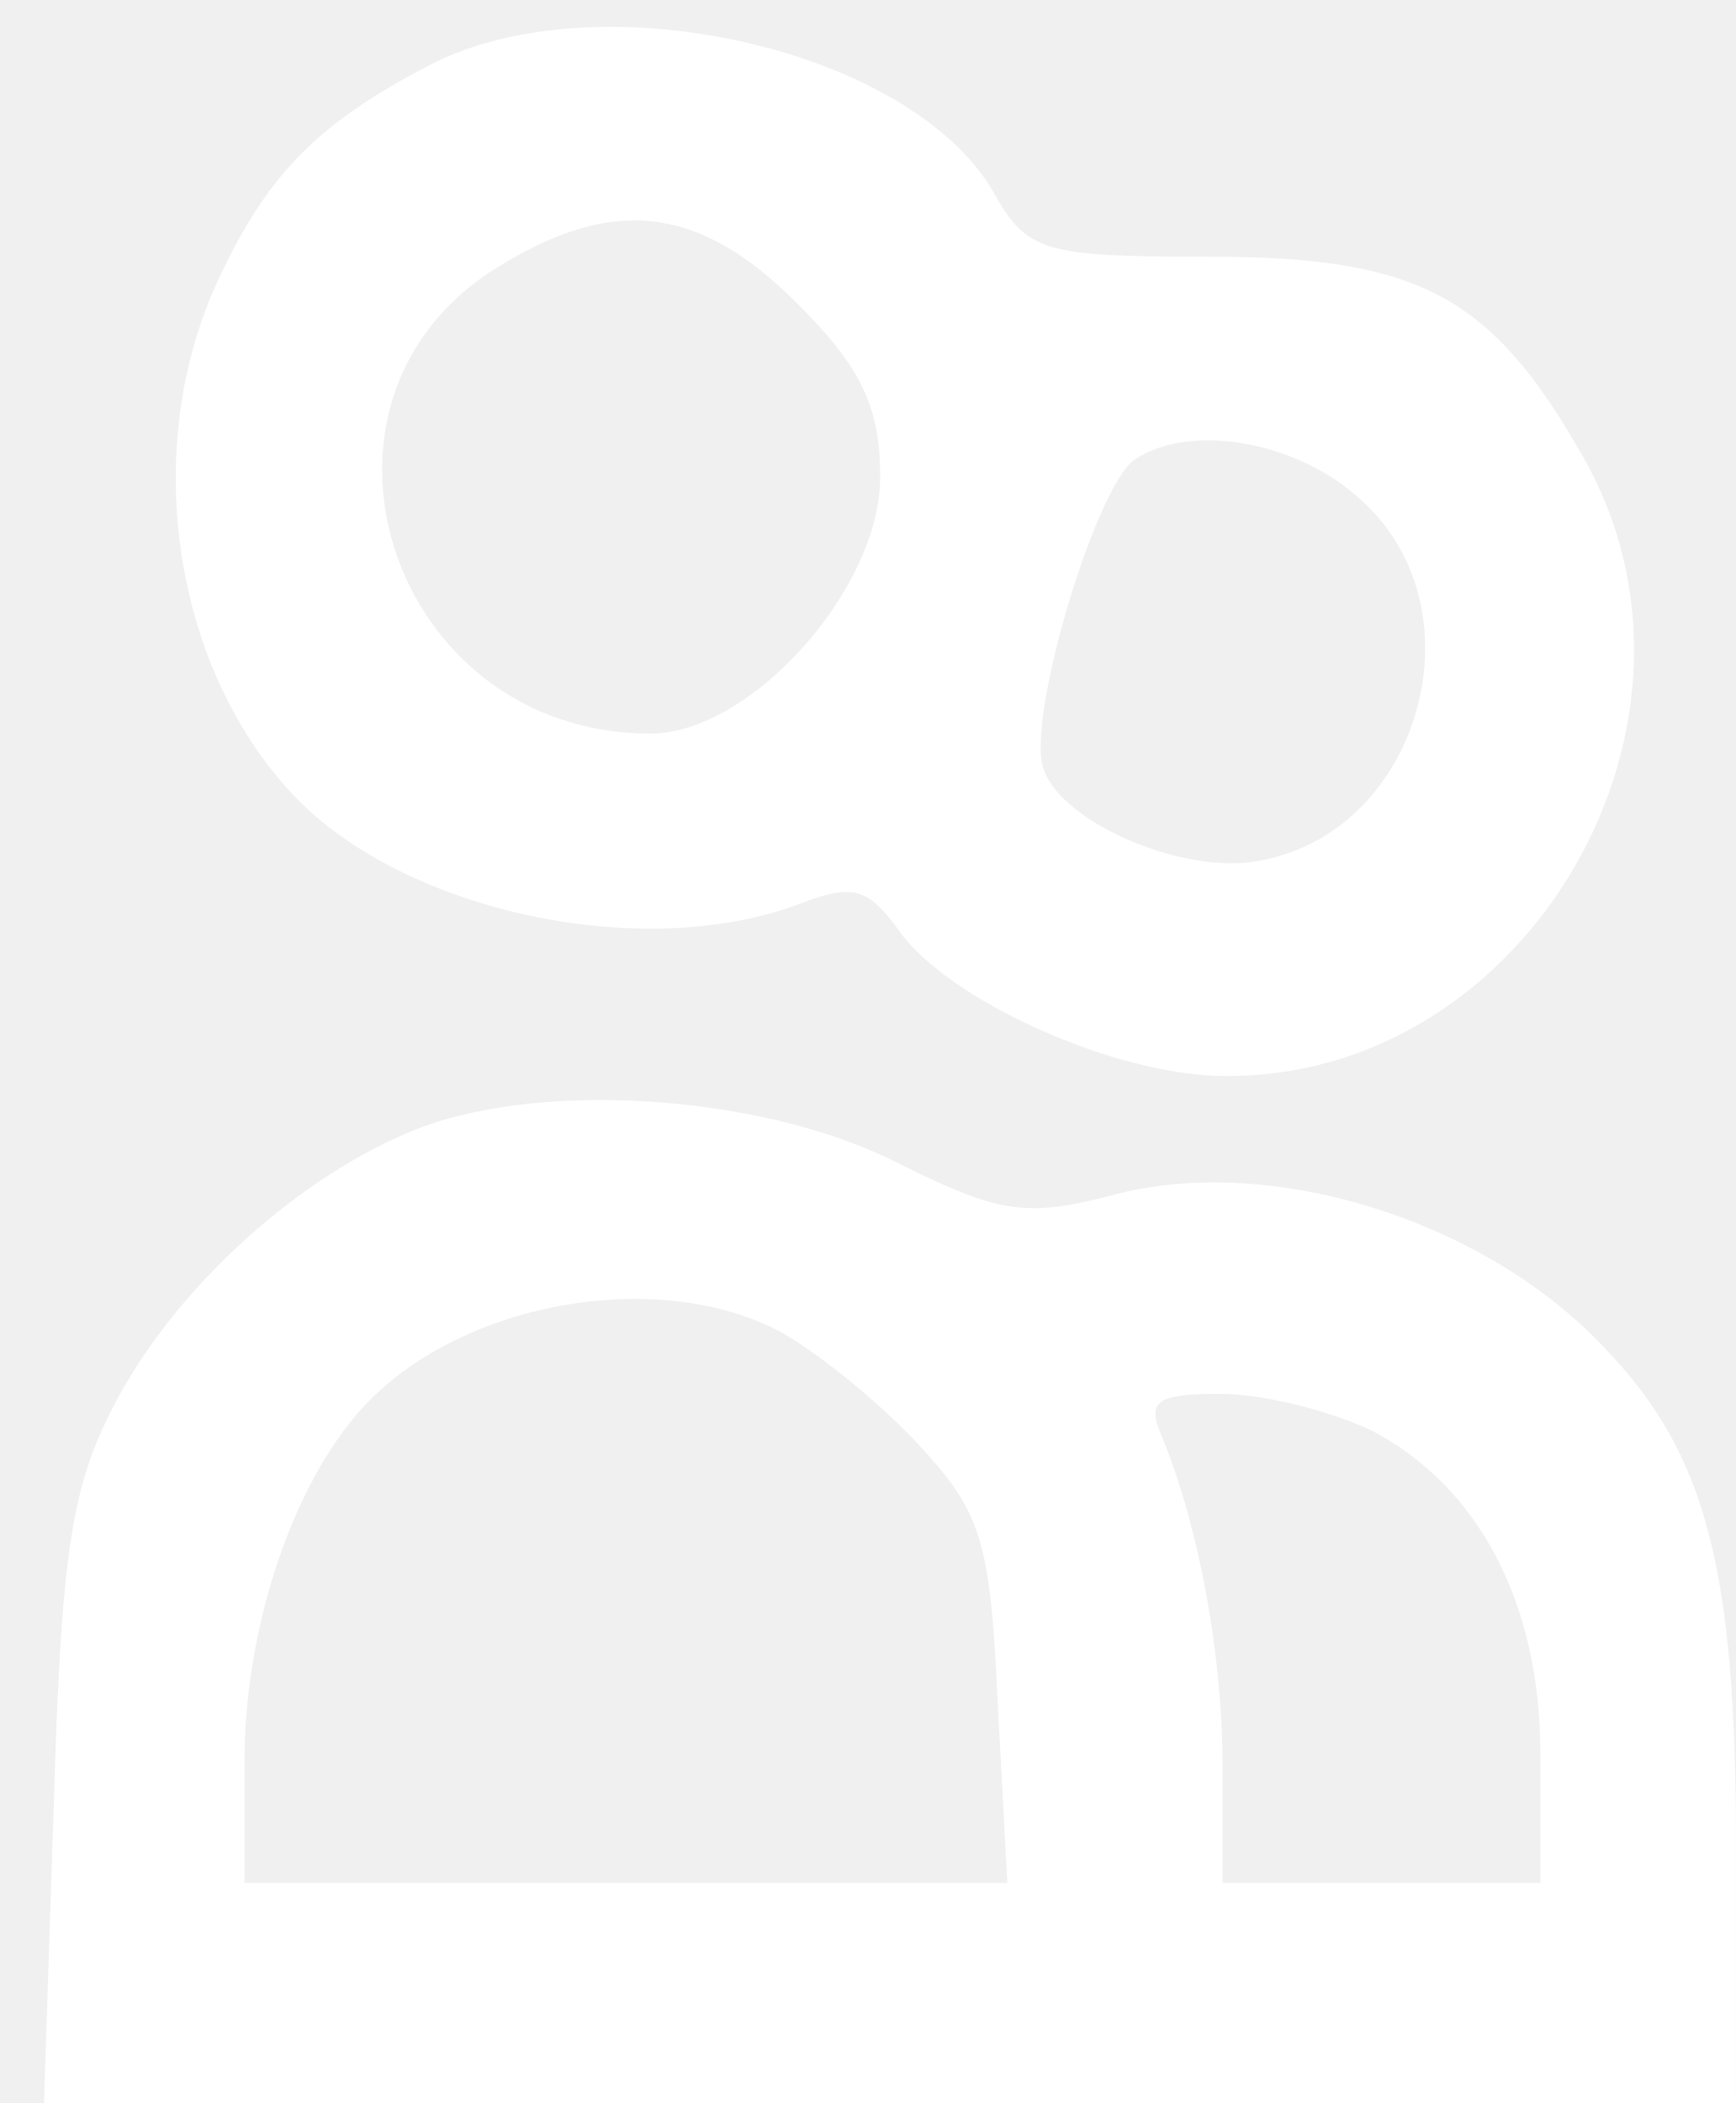
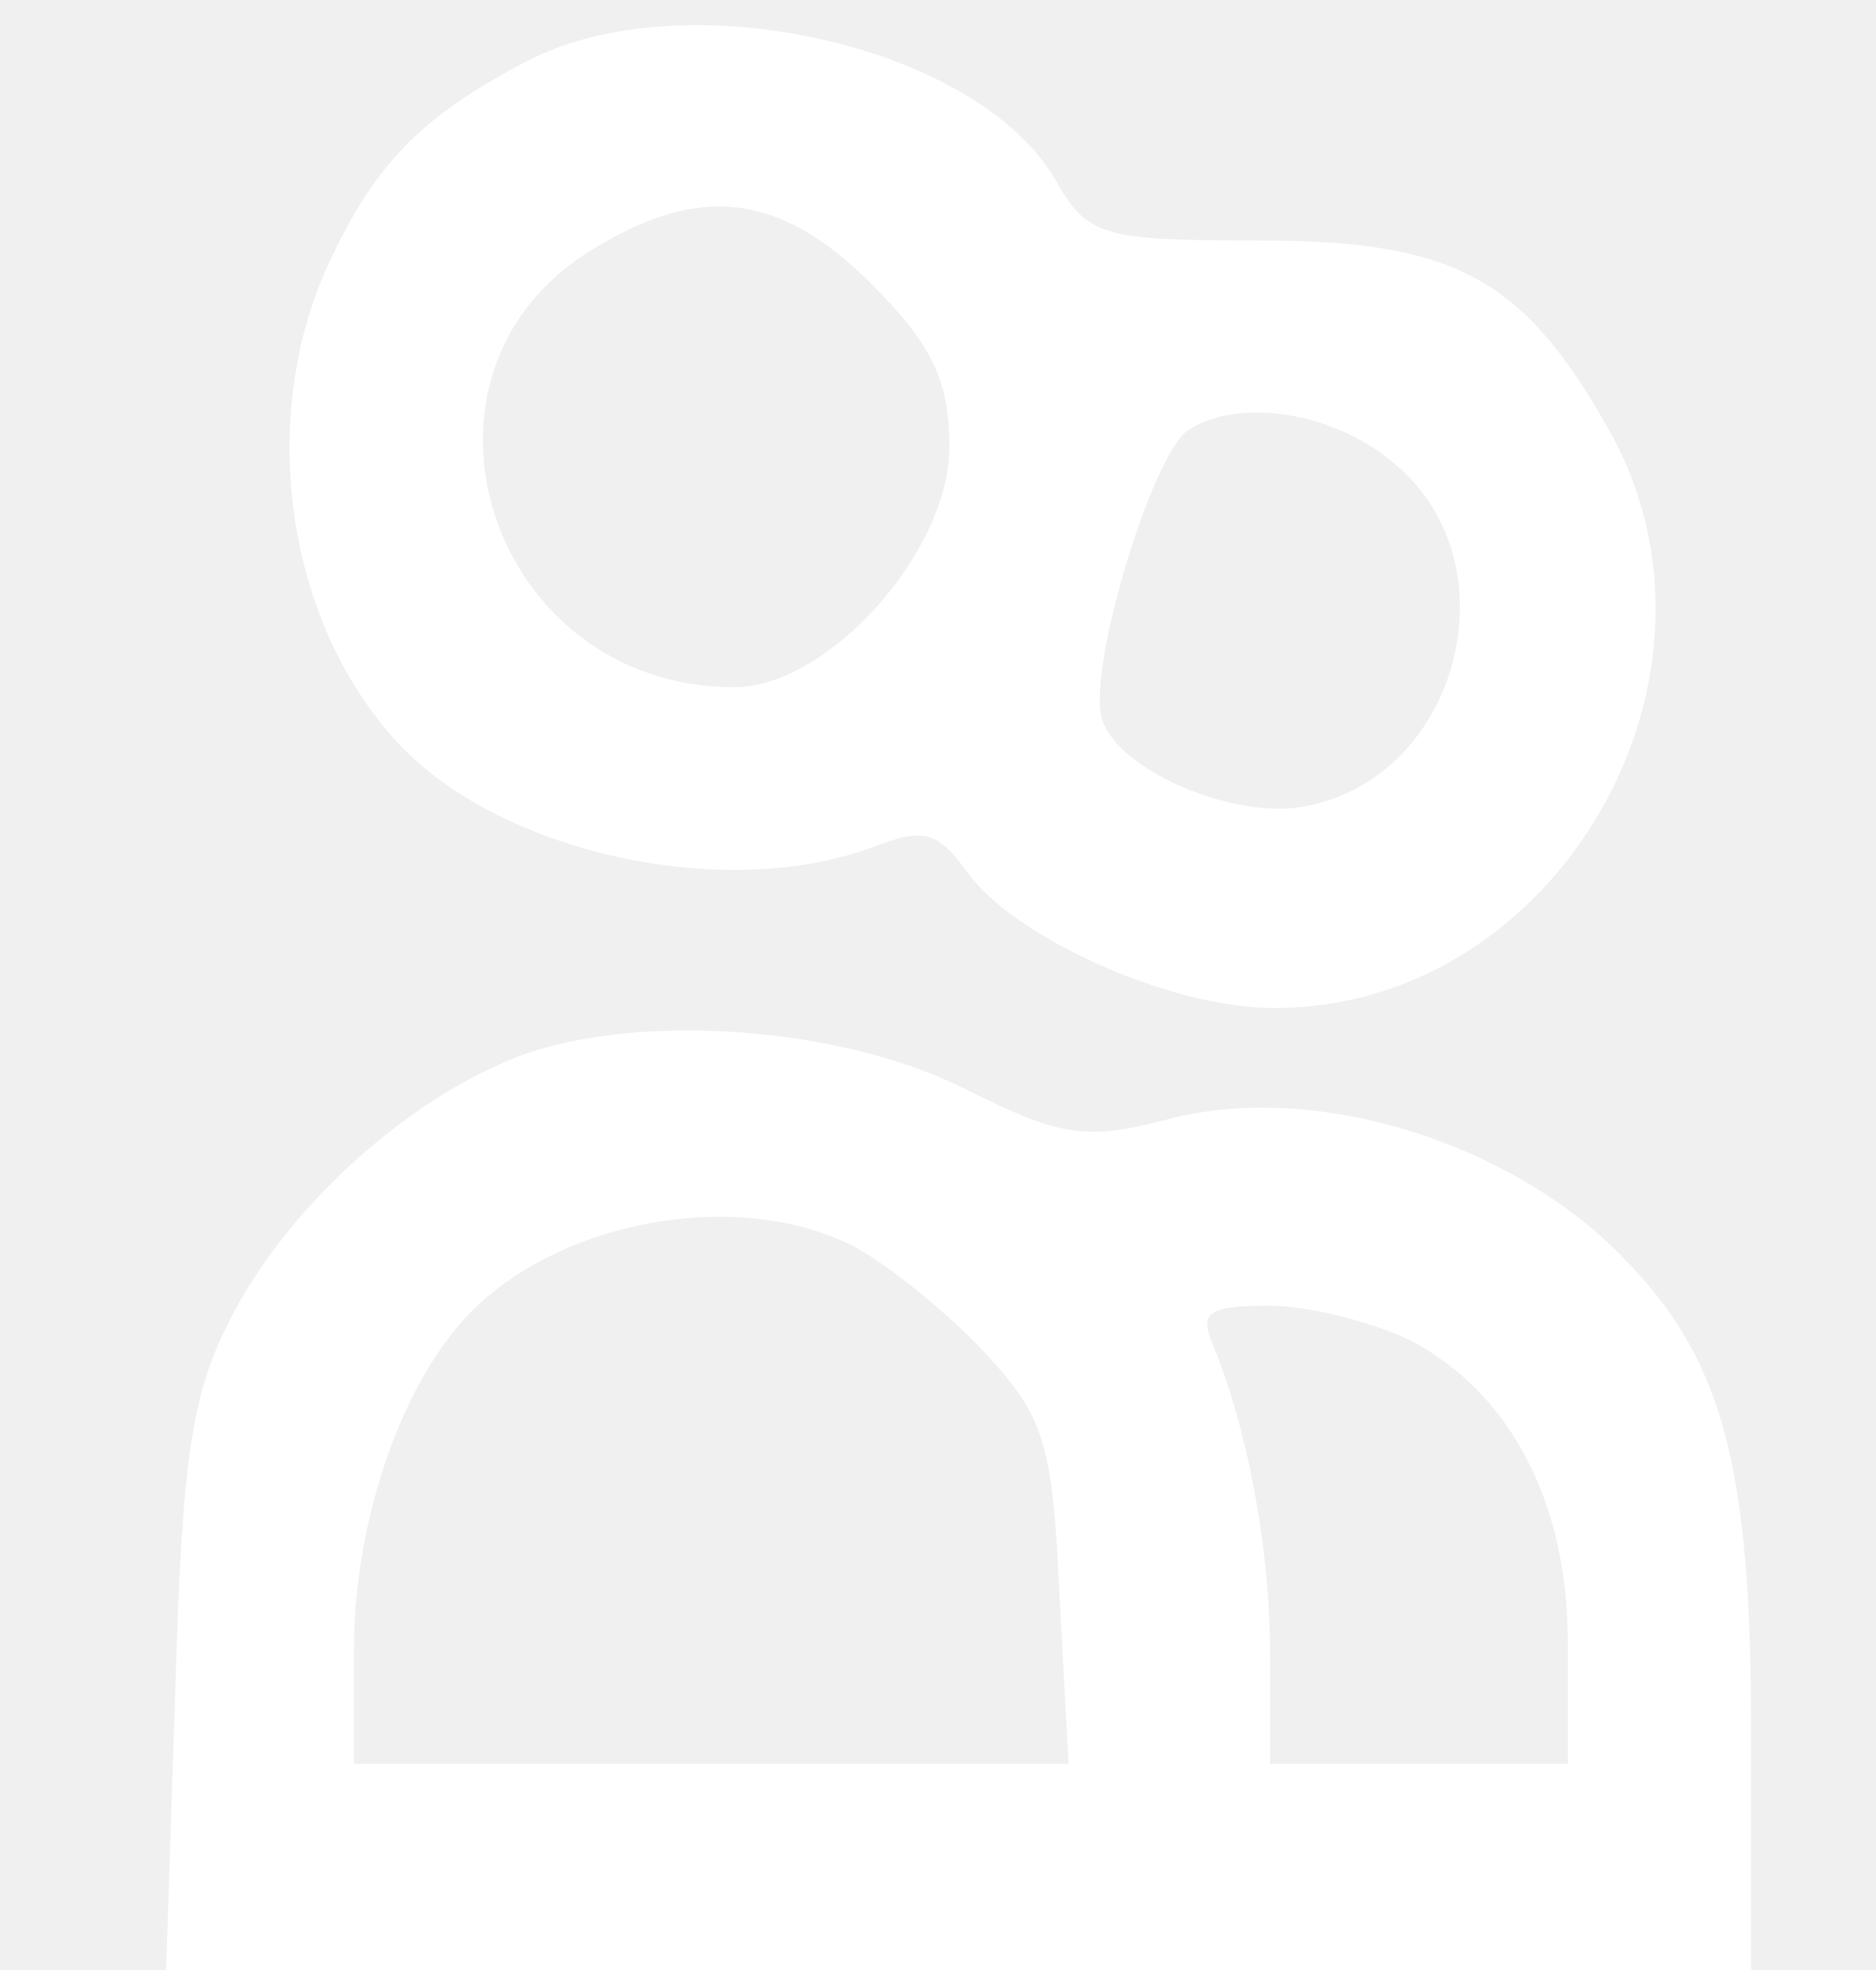
- <svg xmlns="http://www.w3.org/2000/svg" version="1.0" width="71pt" height="86pt" viewBox="0 0 71 86" preserveAspectRatio="xMidYMid meet">
+ <svg xmlns="http://www.w3.org/2000/svg" version="1.0" width="20pt" height="21pt" viewBox="0 0 71 86" preserveAspectRatio="xMidYMid meet">
  <g transform="translate(0,86) scale(0.1,-0.1)" fill="#fff" stroke="none">
    <path d="M175 833 c-46 -24 -66 -45 -86 -88 -31 -67 -19 -155 29 -208 44 -49 143 -71 208 -47 23 9 29 7 42 -11 20 -28 88 -59 133 -59 124 -1 209 145 146 254 -37 65 -67 81 -152 81 -69 0 -75 2 -89 27 -35 59 -163 87 -231 51z m151 -97 c26 -26 34 -42 34 -71 0 -46 -53 -105 -94 -105 -107 0 -151 137 -62 191 47 29 82 25 122 -15z m229 -79 c52 -44 27 -137 -40 -149 -30 -6 -80 15 -88 37 -8 19 21 116 37 127 22 15 65 8 91 -15z" />
    <path d="M165 396 c-46 -20 -94 -64 -118 -110 -18 -34 -22 -62 -25 -164 l-4 -122 346 0 346 0 0 105 c0 113 -12 160 -53 203 -49 53 -138 81 -203 63 -35 -9 -46 -7 -88 14 -56 28 -150 34 -201 11z m153 -80 c15 -8 40 -28 57 -46 26 -28 30 -39 33 -105 l4 -75 -156 0 -156 0 0 50 c0 53 19 112 48 144 39 43 119 58 170 32z m243 -41 c44 -23 69 -71 69 -132 l0 -53 -65 0 -65 0 0 48 c0 46 -10 99 -25 135 -6 14 -2 17 24 17 18 0 45 -7 62 -15z" />
  </g>
</svg>
